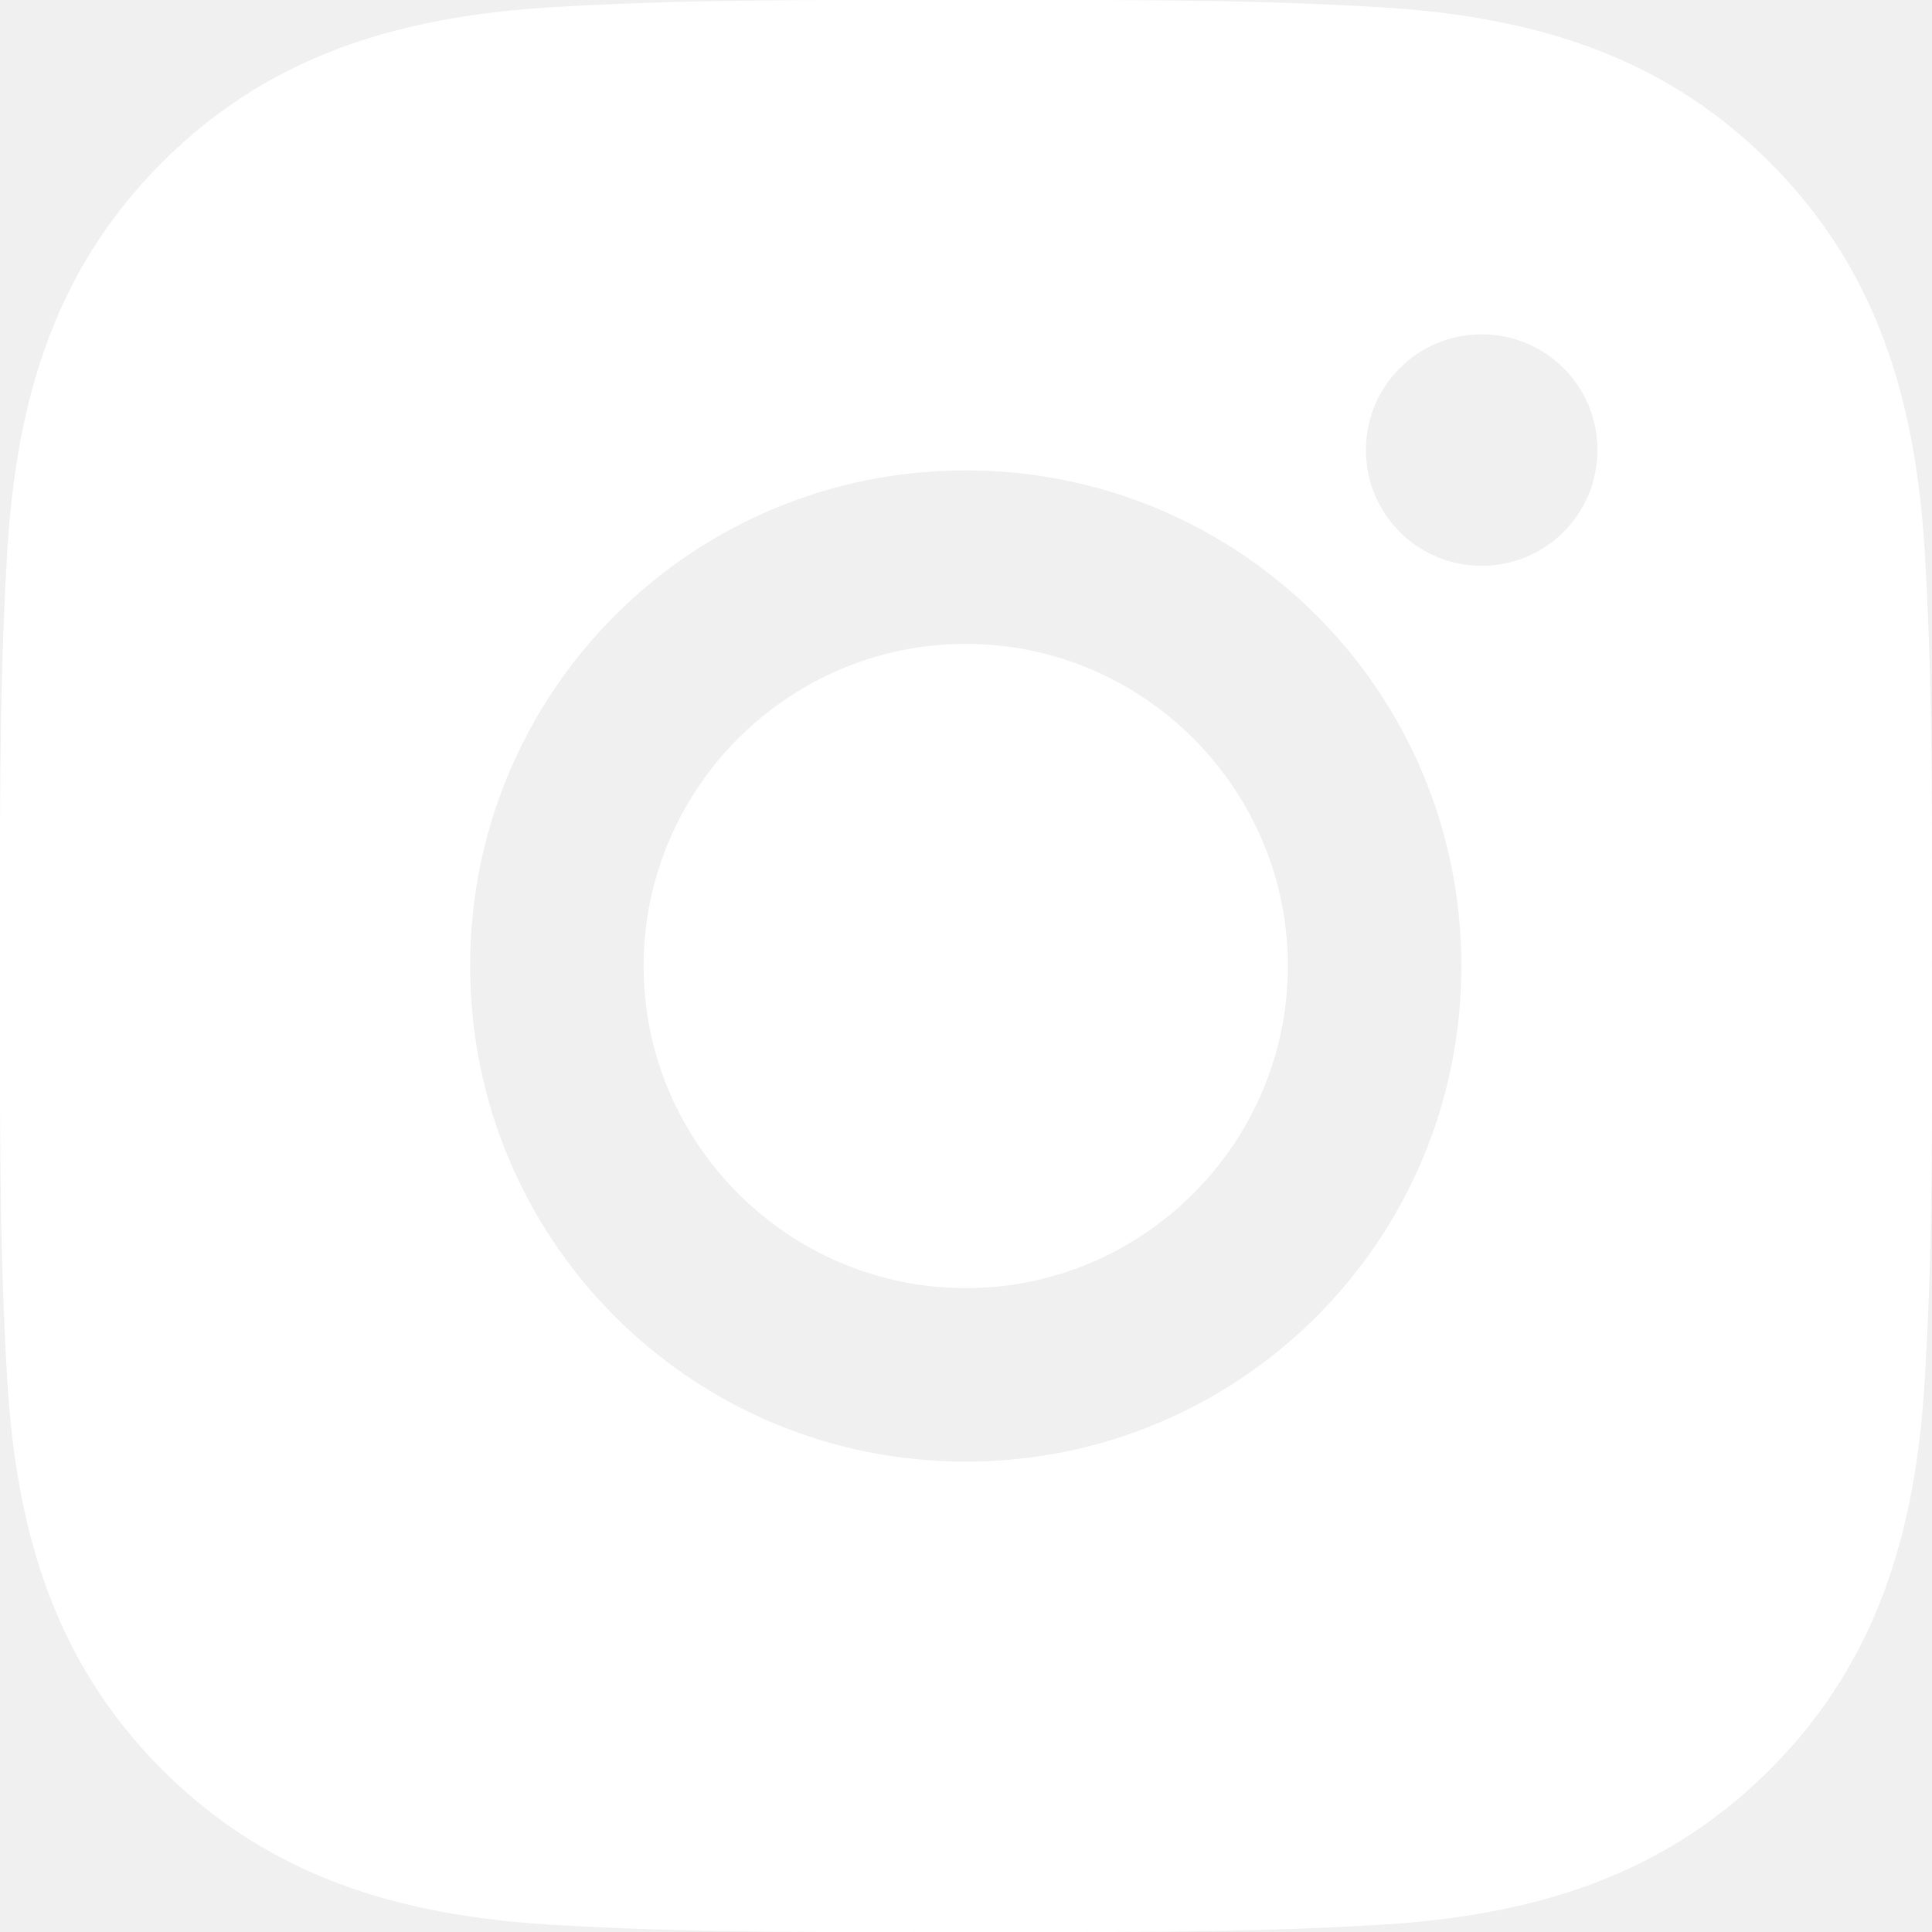
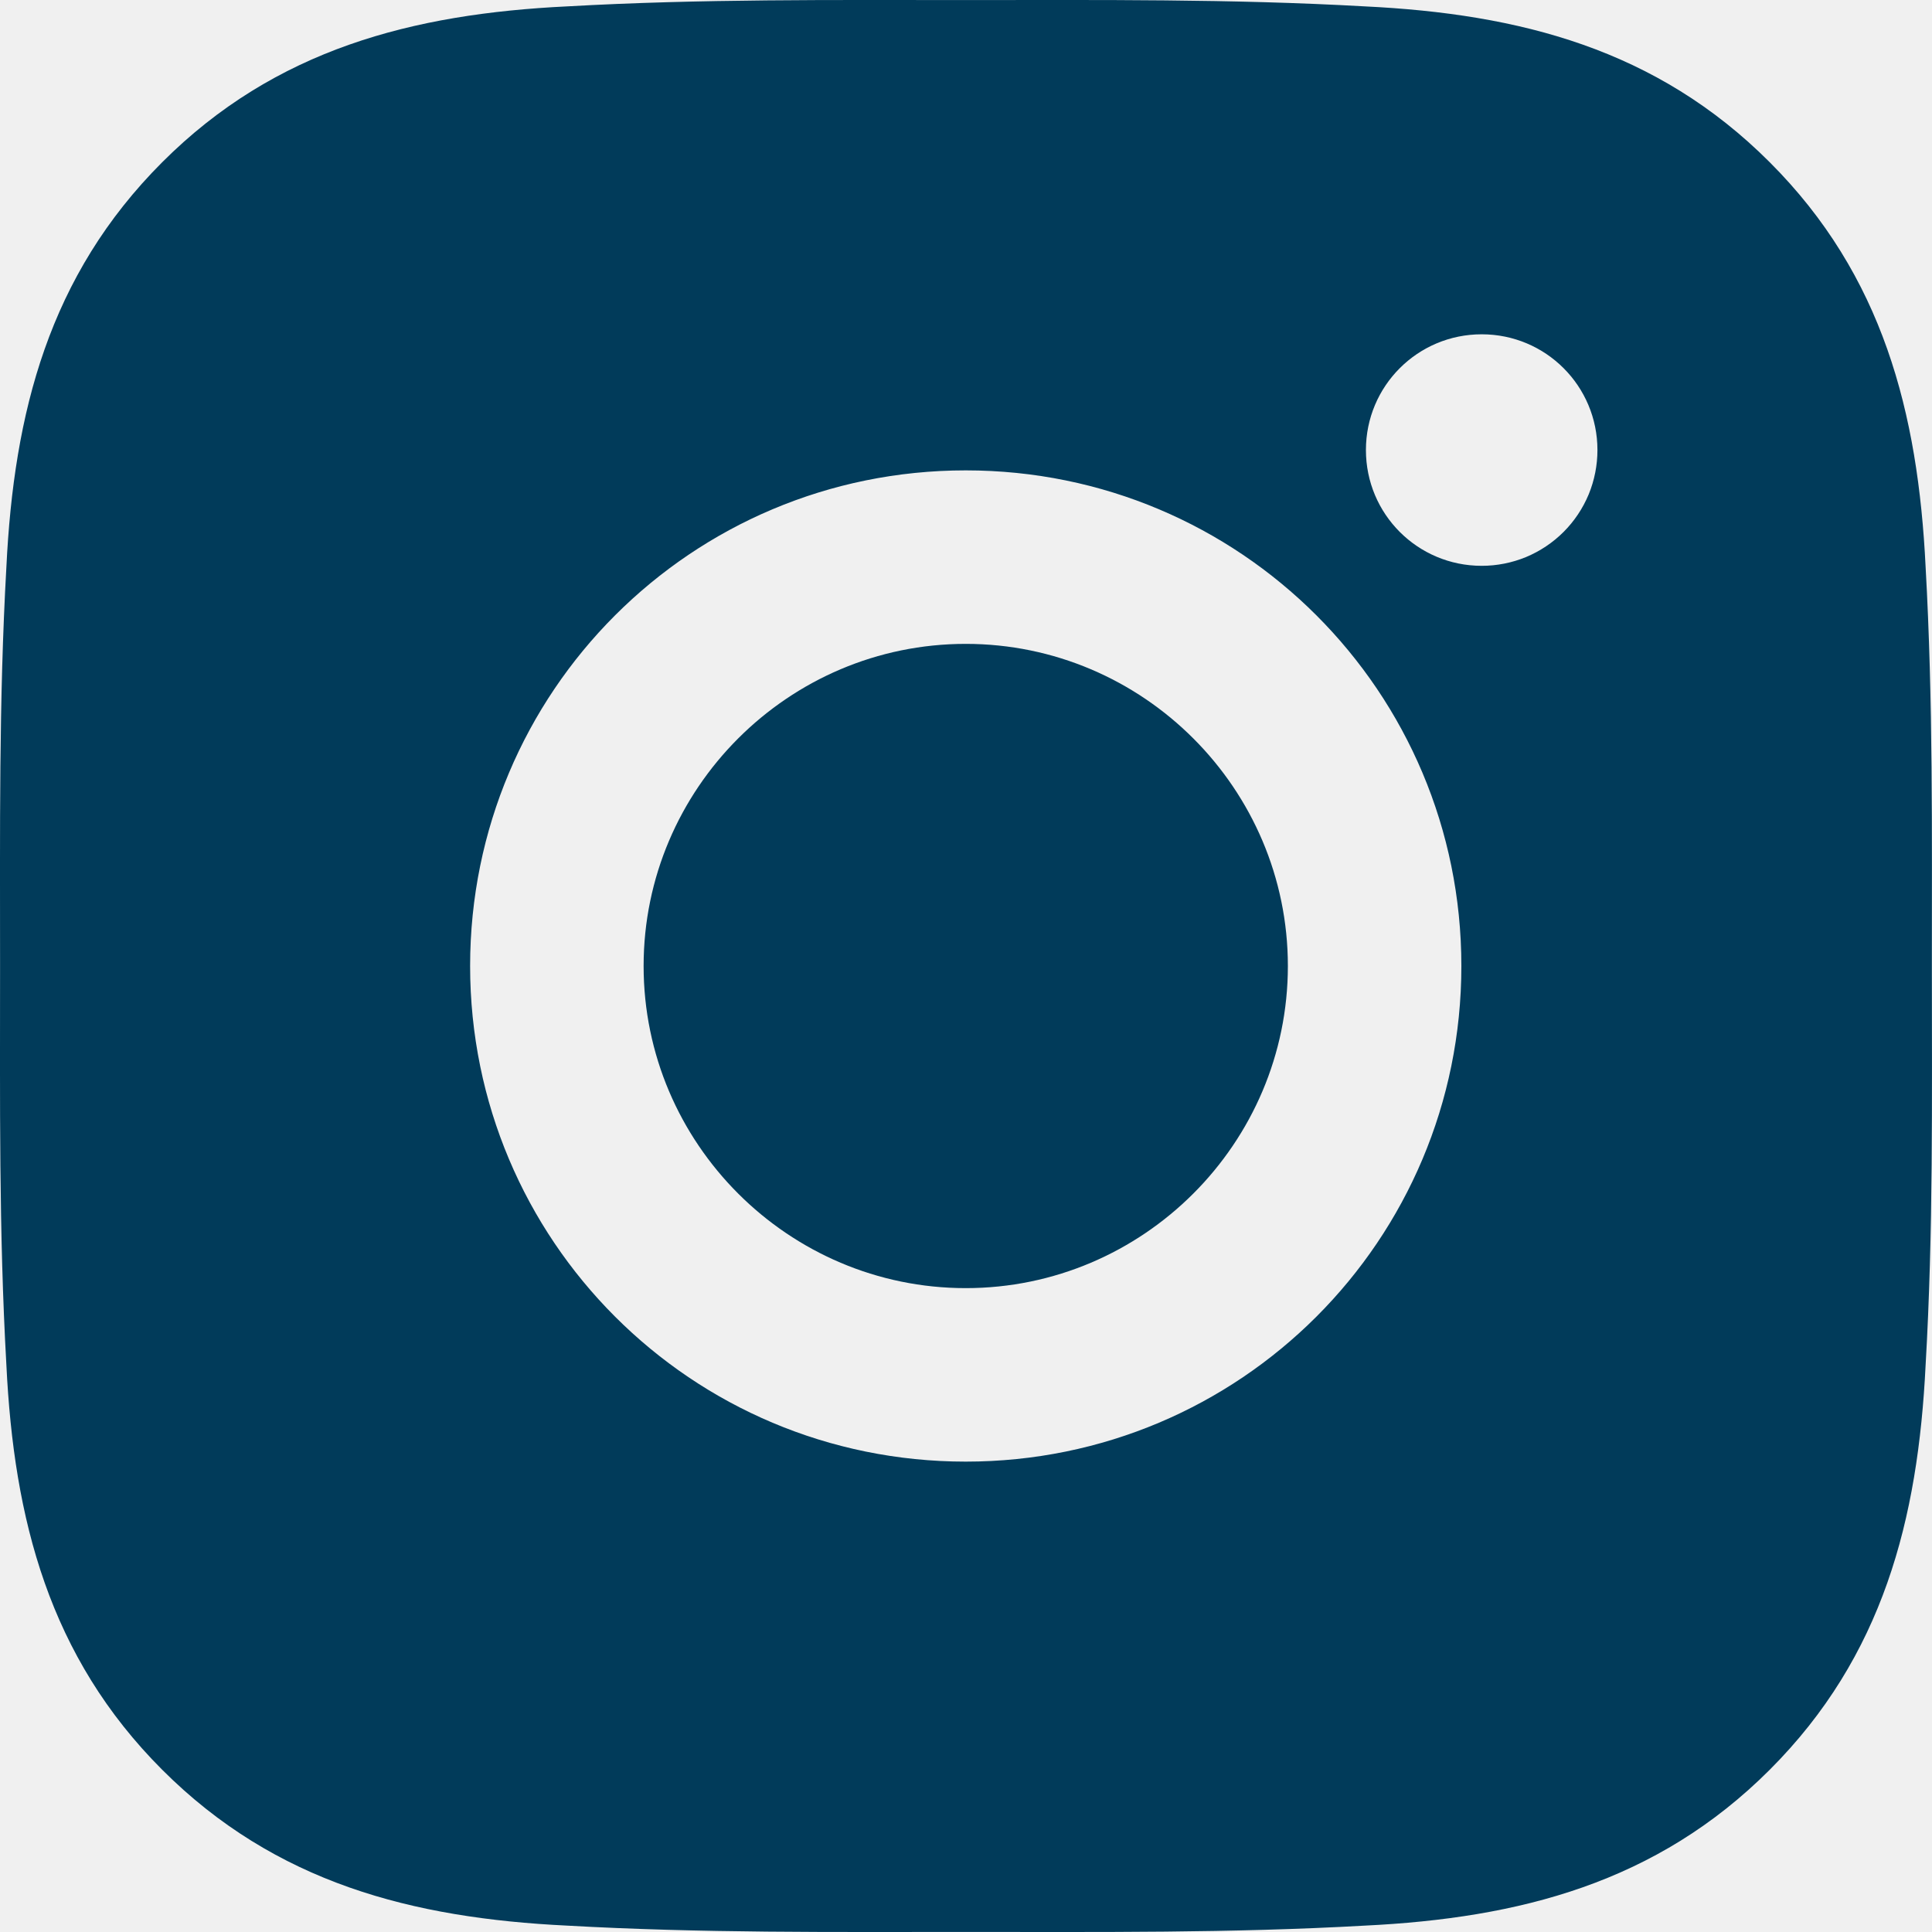
<svg xmlns="http://www.w3.org/2000/svg" width="30" height="30" viewBox="0 0 30 30" fill="none">
-   <path d="M14.996 9.998C12.242 9.998 9.994 12.246 9.994 15C9.994 17.754 12.242 20.002 14.996 20.002C17.75 20.002 19.998 17.754 19.998 15C19.998 12.246 17.75 9.998 14.996 9.998ZM29.998 15C29.998 12.929 30.017 10.876 29.901 8.808C29.784 6.407 29.237 4.275 27.48 2.519C25.721 0.759 23.593 0.215 21.191 0.099C19.12 -0.018 17.067 0.001 15 0.001C12.928 0.001 10.876 -0.018 8.808 0.099C6.407 0.215 4.275 0.763 2.519 2.519C0.759 4.279 0.215 6.407 0.099 8.808C-0.018 10.88 0.001 12.932 0.001 15C0.001 17.068 -0.018 19.124 0.099 21.192C0.215 23.593 0.763 25.725 2.519 27.481C4.279 29.241 6.407 29.785 8.808 29.901C10.88 30.018 12.932 29.999 15 29.999C17.071 29.999 19.124 30.018 21.191 29.901C23.593 29.785 25.724 29.237 27.48 27.481C29.24 25.721 29.784 23.593 29.901 21.192C30.021 19.124 29.998 17.071 29.998 15ZM14.996 22.696C10.737 22.696 7.3 19.259 7.3 15C7.3 10.741 10.737 7.304 14.996 7.304C19.255 7.304 22.692 10.741 22.692 15C22.692 19.259 19.255 22.696 14.996 22.696ZM23.008 8.786C22.013 8.786 21.21 7.983 21.21 6.988C21.21 5.994 22.013 5.191 23.008 5.191C24.002 5.191 24.805 5.994 24.805 6.988C24.805 7.224 24.759 7.458 24.669 7.677C24.578 7.895 24.446 8.093 24.279 8.26C24.112 8.427 23.914 8.559 23.696 8.65C23.477 8.74 23.244 8.786 23.008 8.786Z" fill="white" />
+   <path d="M14.996 9.998C12.242 9.998 9.994 12.246 9.994 15C9.994 17.754 12.242 20.002 14.996 20.002C17.75 20.002 19.998 17.754 19.998 15C19.998 12.246 17.75 9.998 14.996 9.998ZM29.998 15C29.998 12.929 30.017 10.876 29.901 8.808C29.784 6.407 29.237 4.275 27.48 2.519C25.721 0.759 23.593 0.215 21.191 0.099C19.12 -0.018 17.067 0.001 15 0.001C12.928 0.001 10.876 -0.018 8.808 0.099C6.407 0.215 4.275 0.763 2.519 2.519C0.759 4.279 0.215 6.407 0.099 8.808C-0.018 10.88 0.001 12.932 0.001 15C0.001 17.068 -0.018 19.124 0.099 21.192C0.215 23.593 0.763 25.725 2.519 27.481C4.279 29.241 6.407 29.785 8.808 29.901C10.88 30.018 12.932 29.999 15 29.999C17.071 29.999 19.124 30.018 21.191 29.901C23.593 29.785 25.724 29.237 27.48 27.481C29.24 25.721 29.784 23.593 29.901 21.192C30.021 19.124 29.998 17.071 29.998 15ZM14.996 22.696C10.737 22.696 7.3 19.259 7.3 15C7.3 10.741 10.737 7.304 14.996 7.304C19.255 7.304 22.692 10.741 22.692 15C22.692 19.259 19.255 22.696 14.996 22.696ZM23.008 8.786C22.013 8.786 21.21 7.983 21.21 6.988C21.21 5.994 22.013 5.191 23.008 5.191C24.002 5.191 24.805 5.994 24.805 6.988C24.805 7.224 24.759 7.458 24.669 7.677C24.578 7.895 24.446 8.093 24.279 8.26C24.112 8.427 23.914 8.559 23.696 8.65C23.477 8.74 23.244 8.786 23.008 8.786Z" fill="#013B5A" />
</svg>
